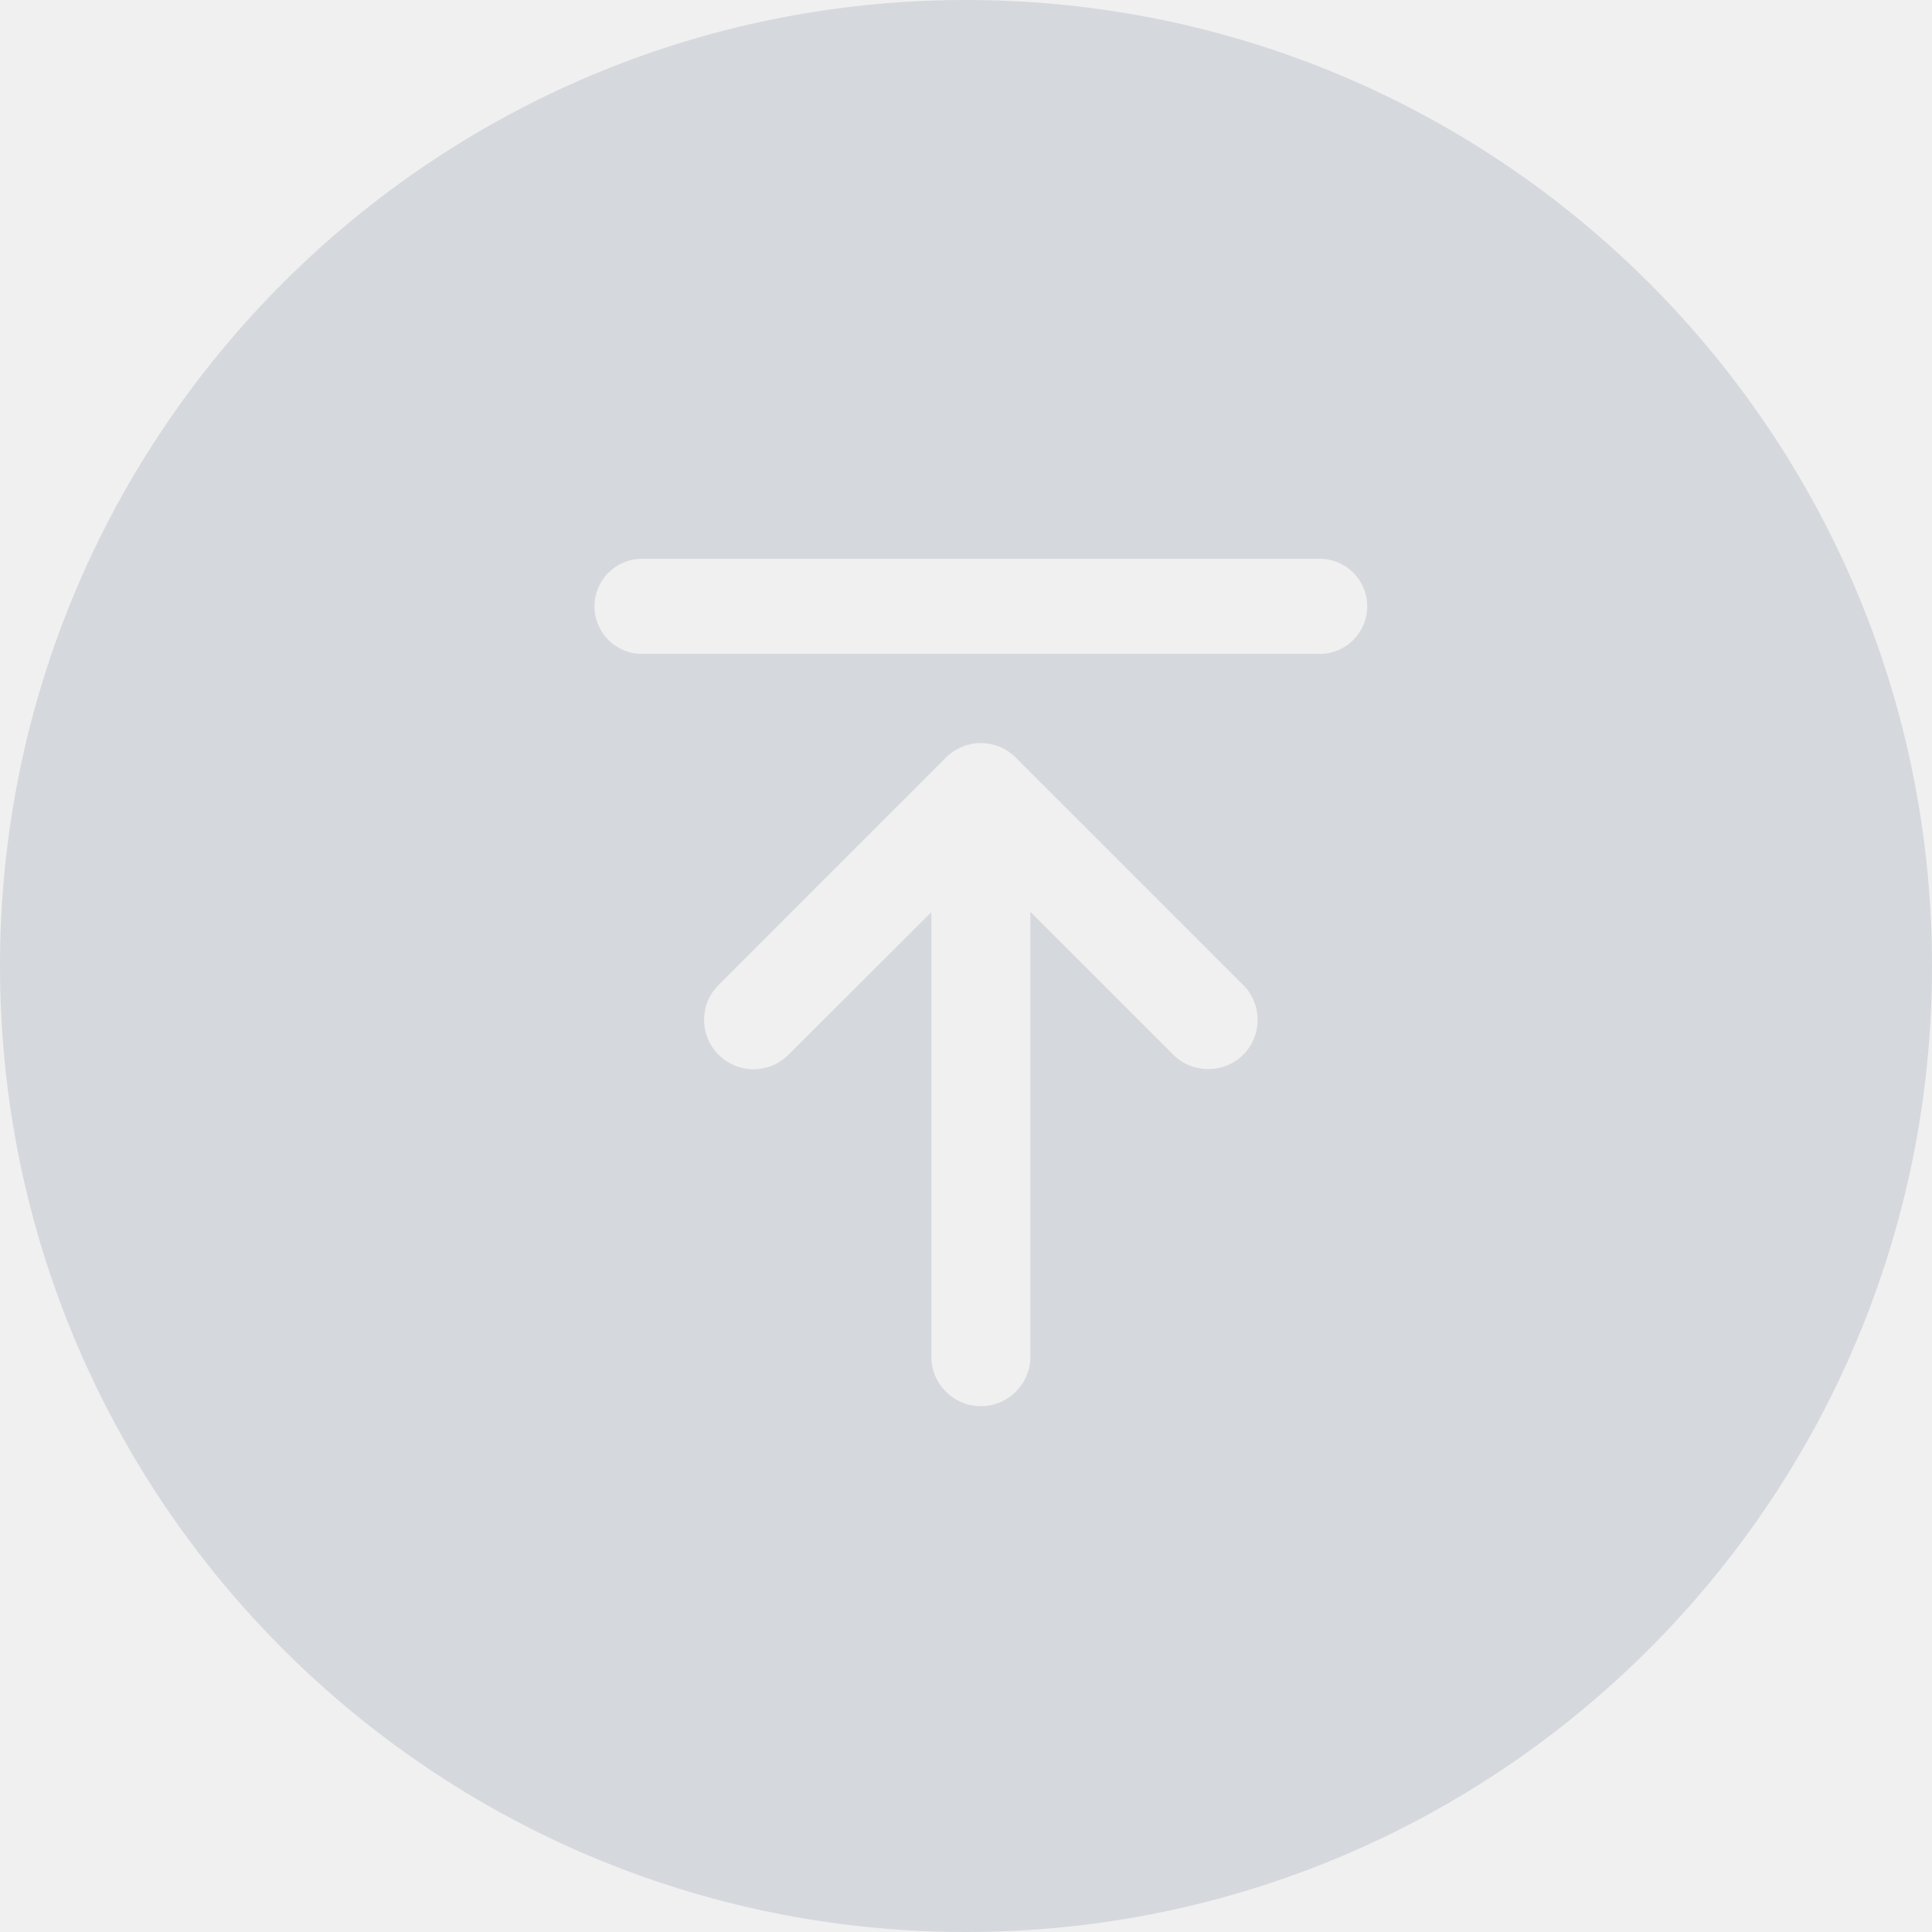
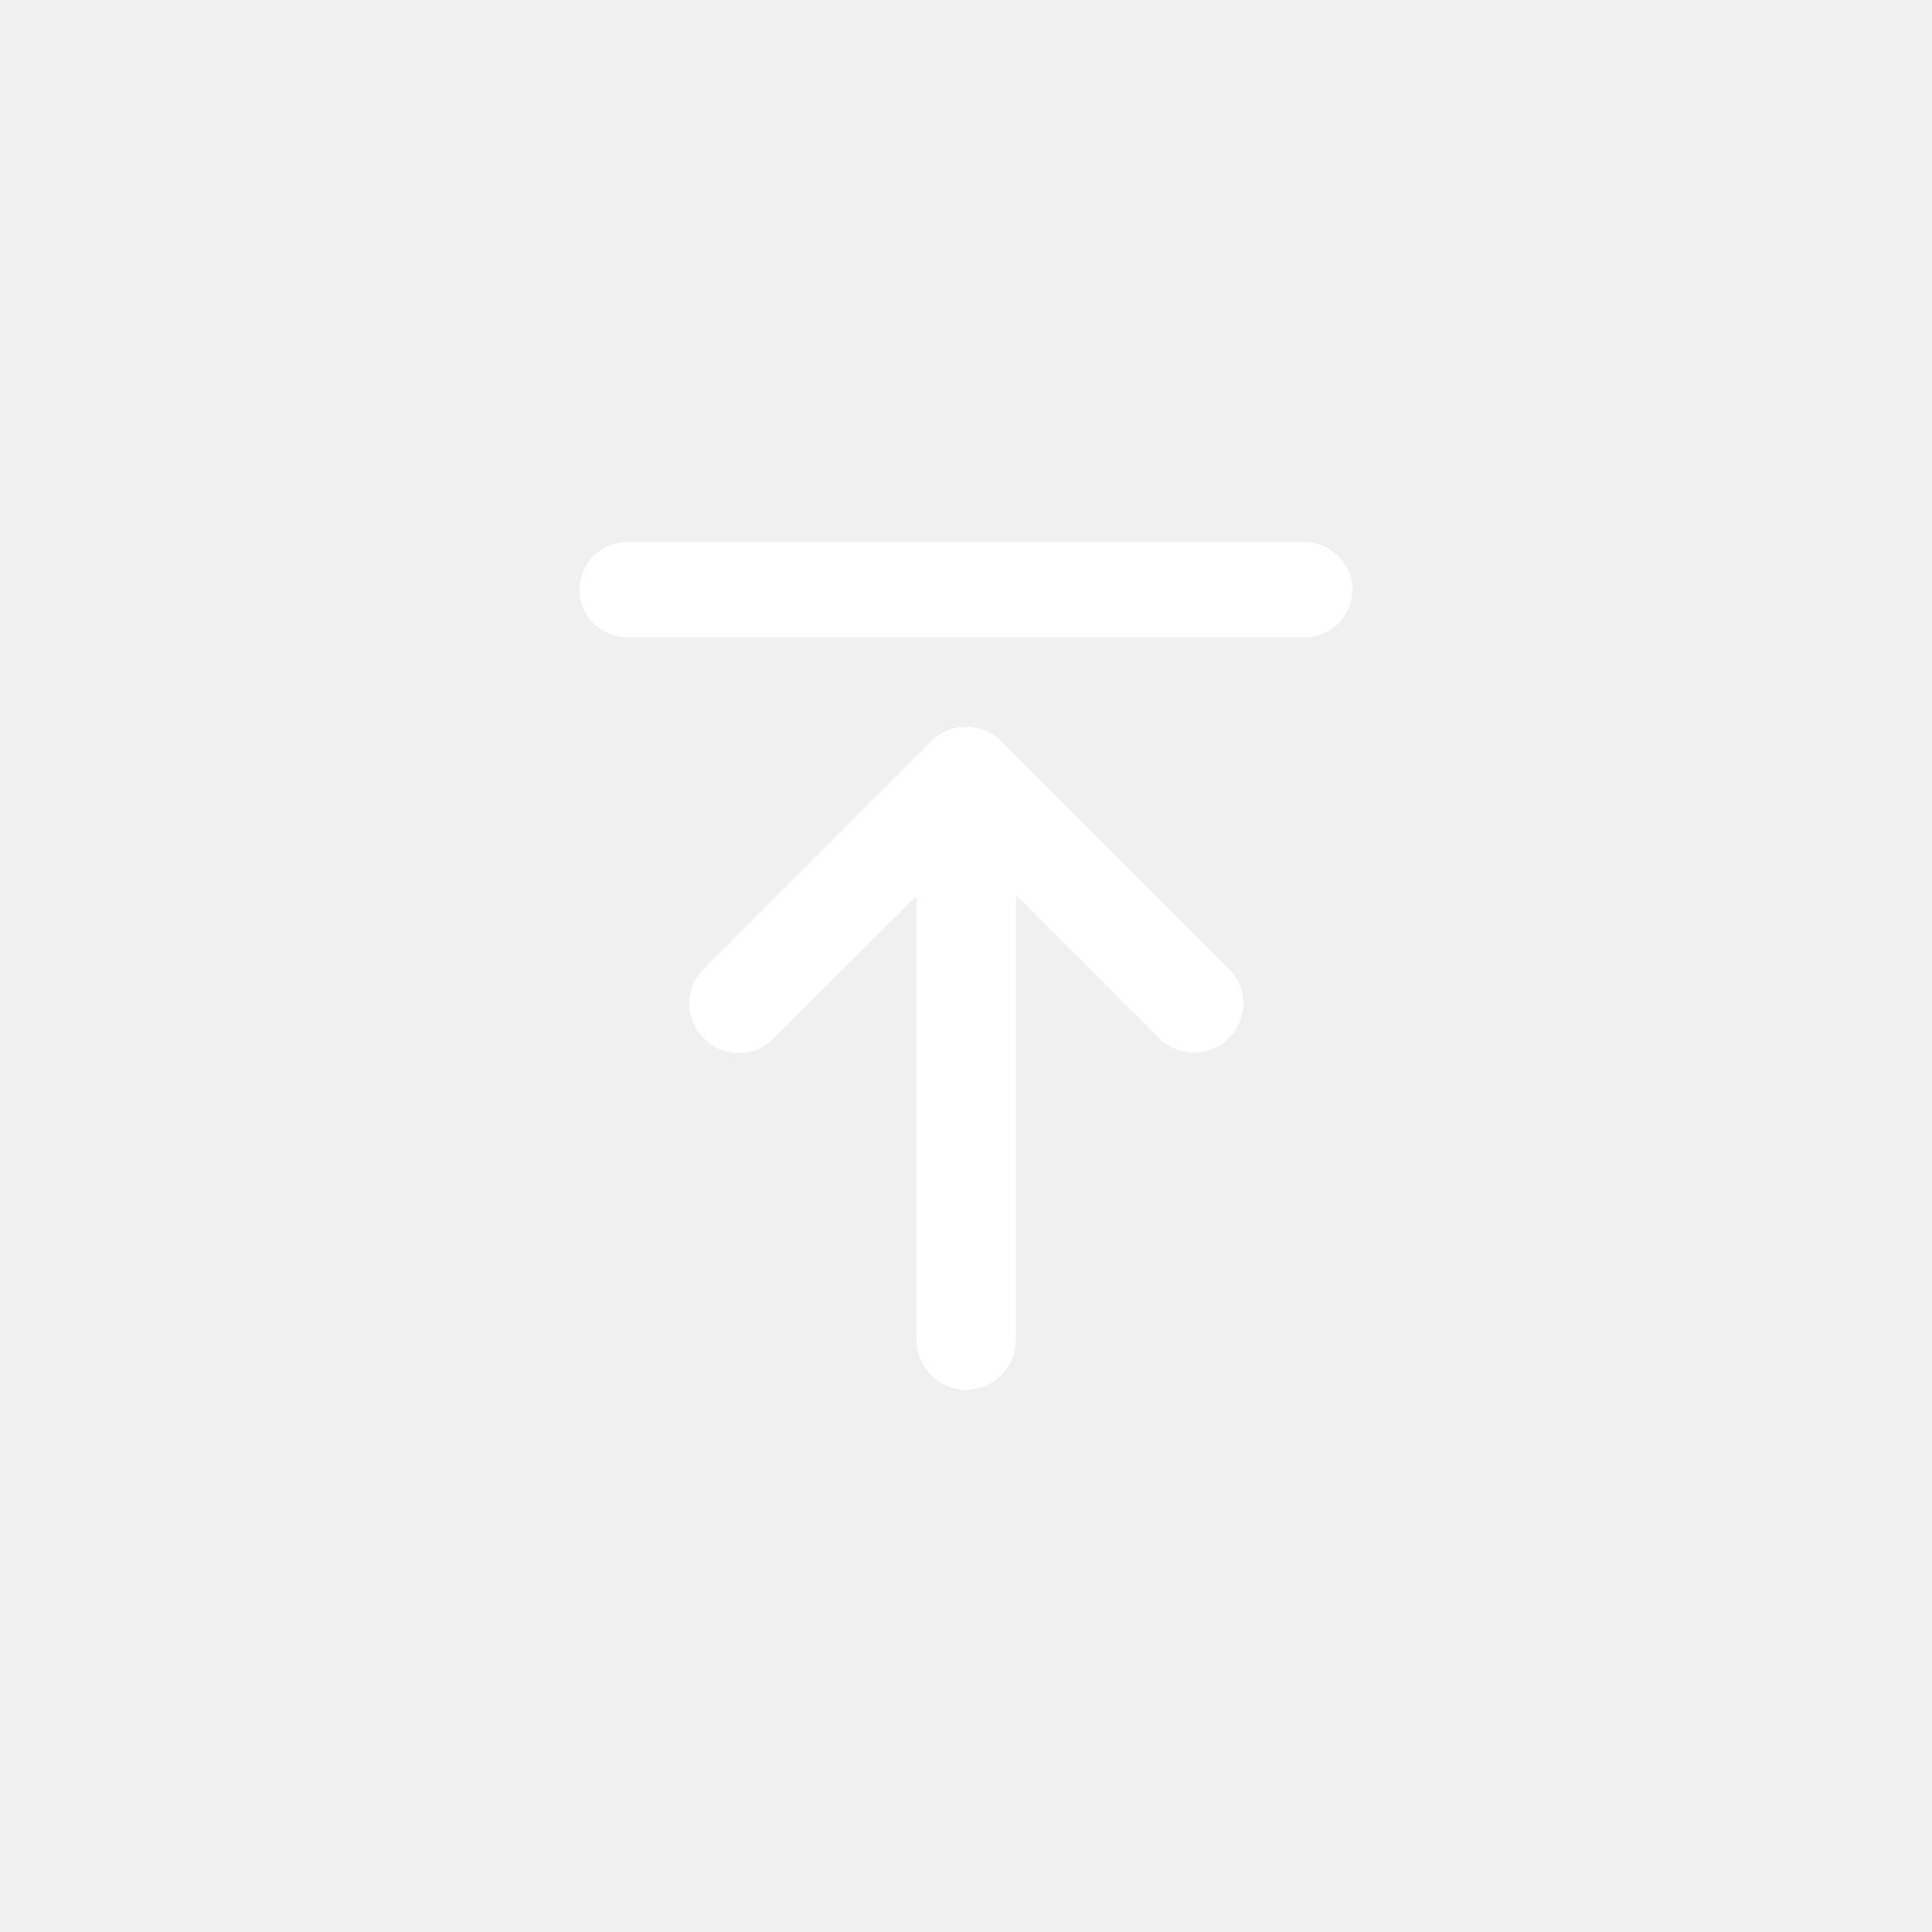
- <svg xmlns="http://www.w3.org/2000/svg" width="65" height="65" viewBox="0 0 65 65" fill="none">
-   <path fill-rule="evenodd" clip-rule="evenodd" d="M32.5 65C50.449 65 65 50.449 65 32.5C65 14.551 50.449 -8.90146e-06 32.5 -2.84124e-06C14.551 -4.41041e-06 4.41041e-06 14.551 2.84124e-06 32.5C8.90146e-06 50.449 14.551 65 32.5 65ZM33 47.309C33.921 47.309 34.667 46.562 34.667 45.642L34.667 30.679L39.475 35.487C40.125 36.138 41.192 36.121 41.825 35.487C42.137 35.176 42.312 34.753 42.312 34.312C42.312 33.872 42.137 33.449 41.825 33.138L34.175 25.488C33.525 24.837 32.475 24.837 31.825 25.488L24.175 33.138C23.525 33.788 23.525 34.837 24.175 35.487C24.825 36.138 25.875 36.138 26.525 35.487L31.333 30.692L31.333 45.642C31.333 46.562 32.08 47.309 33 47.309ZM20 20.4C20 19.516 20.716 18.8 21.6 18.8L44.4 18.8C45.284 18.8 46 19.516 46 20.4C46 21.284 45.284 22 44.4 22L21.6 22C20.716 22 20 21.284 20 20.4Z" fill="#8492A6" fill-opacity="0.25" />
+ <svg xmlns="http://www.w3.org/2000/svg" id="a" viewBox="0 0 65 65">
+   <defs>
+     <style>.b{fill:#ffffff;fill-rule:evenodd;}</style>
+   </defs>
+   <path class="b" d="M33.68,24.94c-.65-.65-1.7-.65-2.35,0h0l-7.65,7.65c-.65,.65-.65,1.7,0,2.35,.65,.65,1.7,.65,2.35,0l4.81-4.8v14.95c0,.92,.75,1.67,1.67,1.67h0c.92-.01,1.67-.76,1.67-1.68v-14.96l4.81,4.81c.65,.65,1.72,.63,2.35,0,.31-.31,.49-.73,.49-1.17s-.18-.86-.49-1.17l-7.65-7.65Z" />
+   <path class="b" d="M43.9,18.24H21.1c-.88,0-1.6,.72-1.6,1.6s.72,1.6,1.6,1.6h22.8c.88,0,1.6-.72,1.6-1.6s-.72-1.6-1.6-1.6Z" />
</svg>
